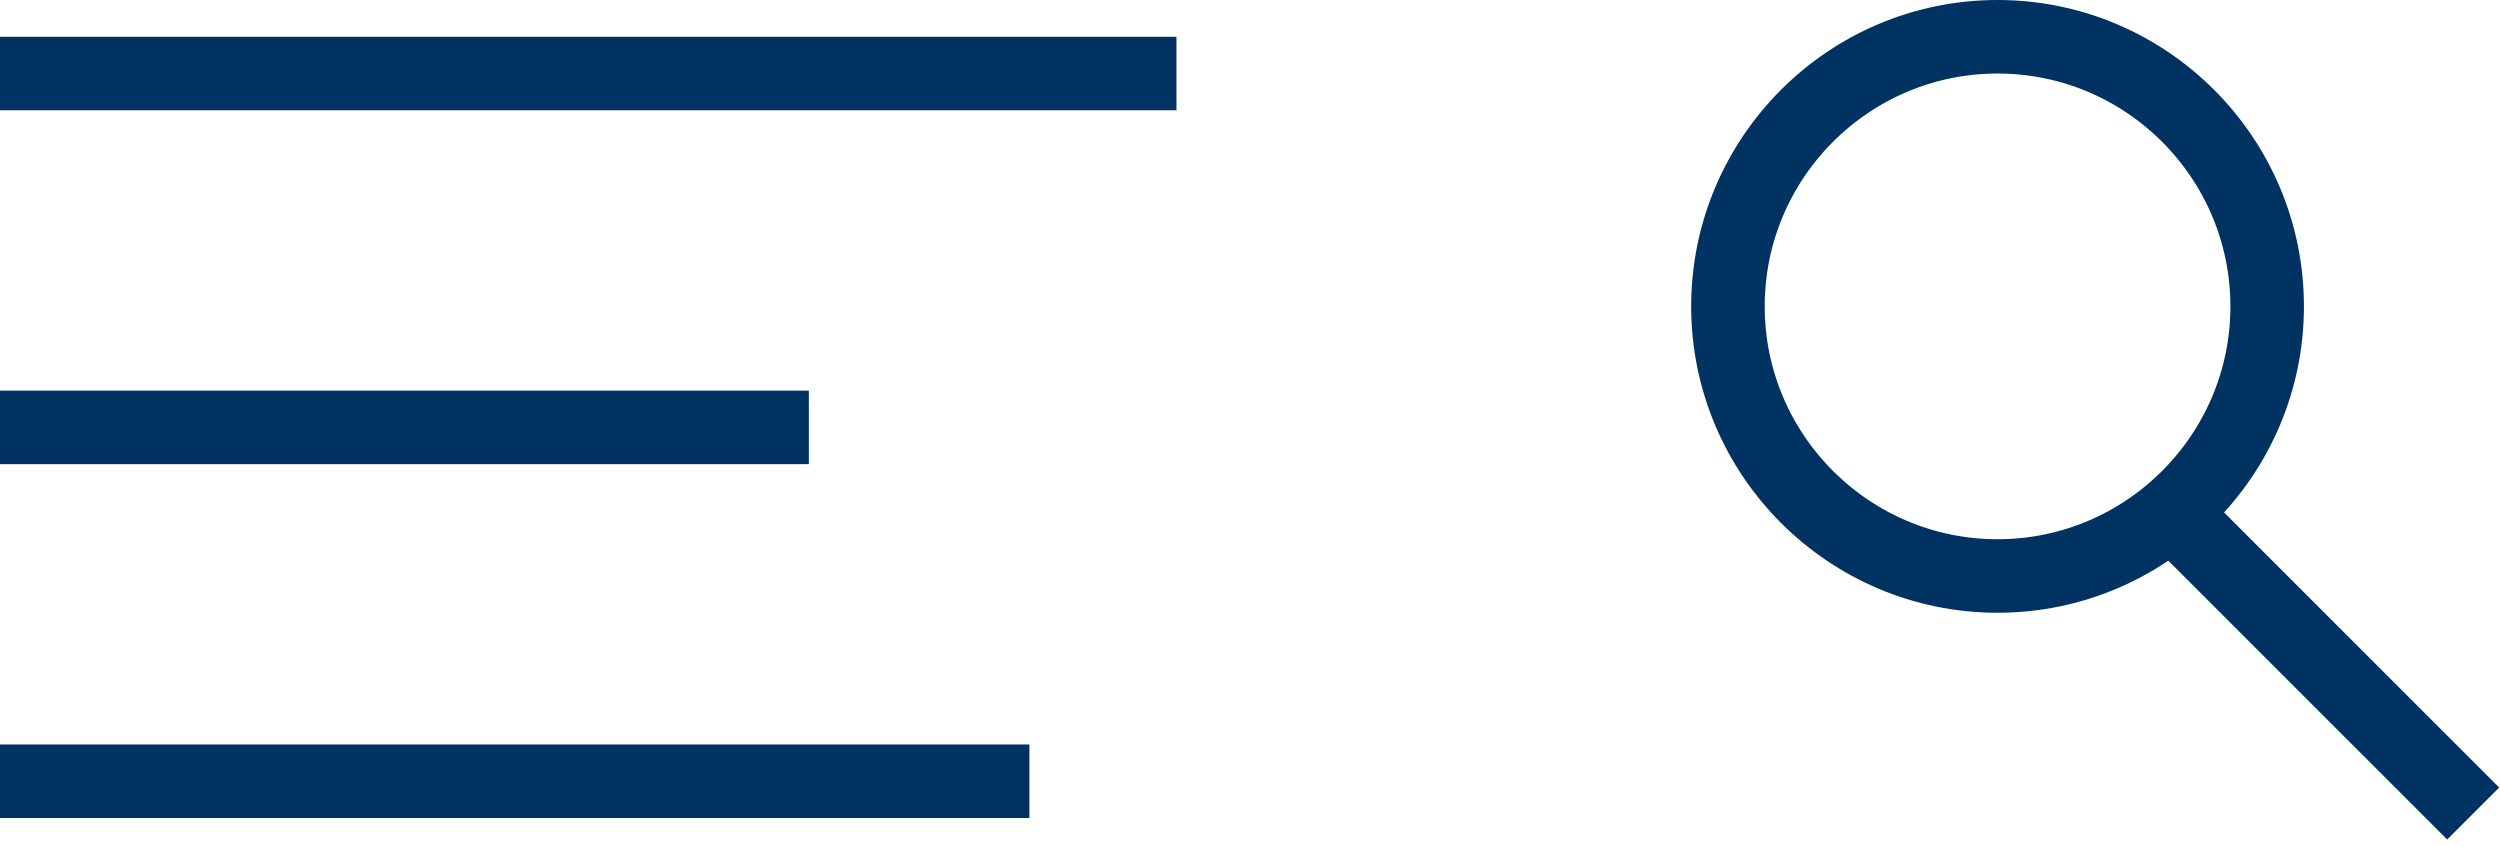
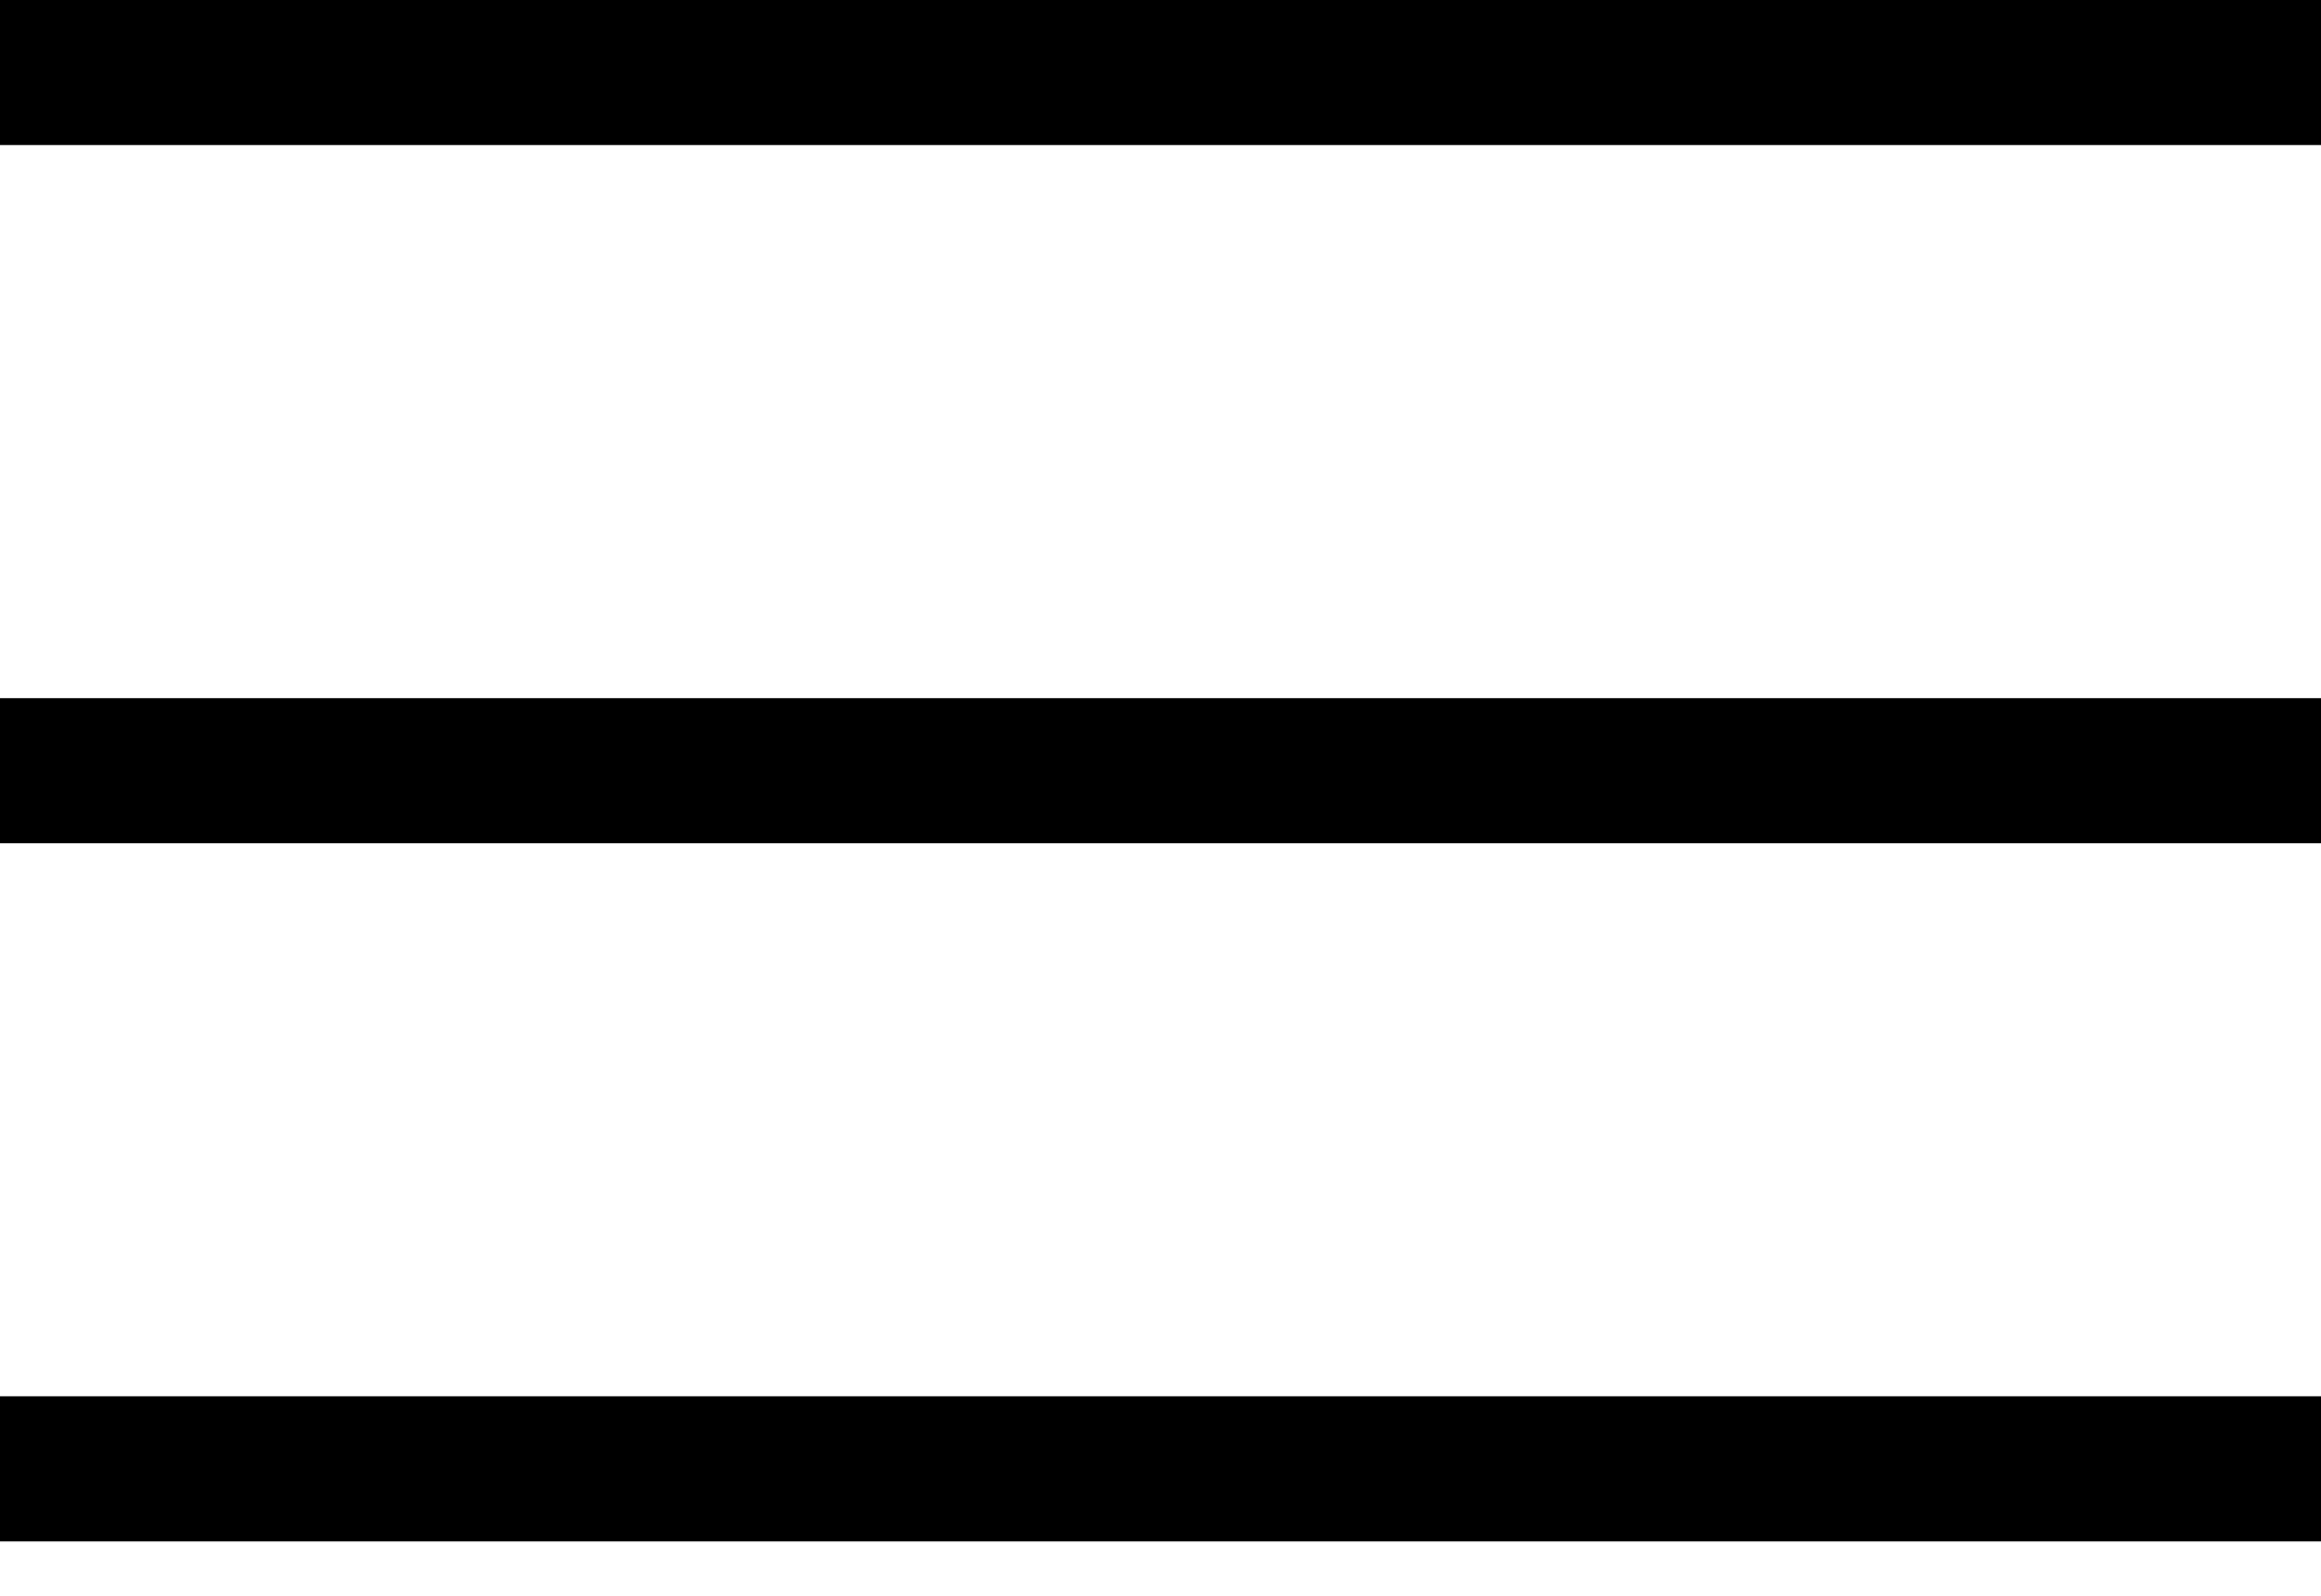
- <svg xmlns="http://www.w3.org/2000/svg" width="68px" height="23px" viewBox="0 0 68 23" version="1.1">
+ <svg xmlns="http://www.w3.org/2000/svg" width="32px" height="22px" viewBox="0 0 32 22" version="1.1">
  <g id="Page-1" stroke="none" stroke-width="1" fill="none" fill-rule="evenodd">
-     <g id="Homepage" transform="translate(-30, -39)">
-       <g id="NavBar">
-         <g id="Menu" transform="translate(30, 40)">
-           <g id="Hamburger" fill="#003262">
-             <rect id="Rectangle-2-Copy" x="0" y="19.25" width="28" height="2" />
-             <rect id="Rectangle-2-Copy" x="0" y="9.625" width="22" height="2" />
+     <g id="Homepage" transform="translate(-1348, -42)" fill="#000000">
+       <g id="NavBar" transform="translate(0, -29)">
+         <g id="Menu" transform="translate(1348, 71)">
+           <g id="Hamburger">
+             <rect id="Rectangle-2-Copy" x="0" y="19.25" width="32" height="2" />
+             <rect id="Rectangle-2-Copy" x="0" y="9.625" width="32" height="2" />
            <rect id="Rectangle-2-Copy" x="0" y="0" width="32" height="2" />
-           </g>
-           <g id="Search" transform="translate(47, 0)" stroke="#003262" stroke-width="2">
-             <path d="M11.733,12.591 L20.271,21.128" id="Path-2" />
-             <path d="M0,7.333 C0,3.29 3.29,0 7.333,0 C11.377,0 14.667,3.29 14.667,7.333 C14.667,11.377 11.377,14.667 7.333,14.667 C3.29,14.667 0,11.377 0,7.333 Z" id="Path" />
          </g>
        </g>
      </g>
    </g>
  </g>
</svg>
